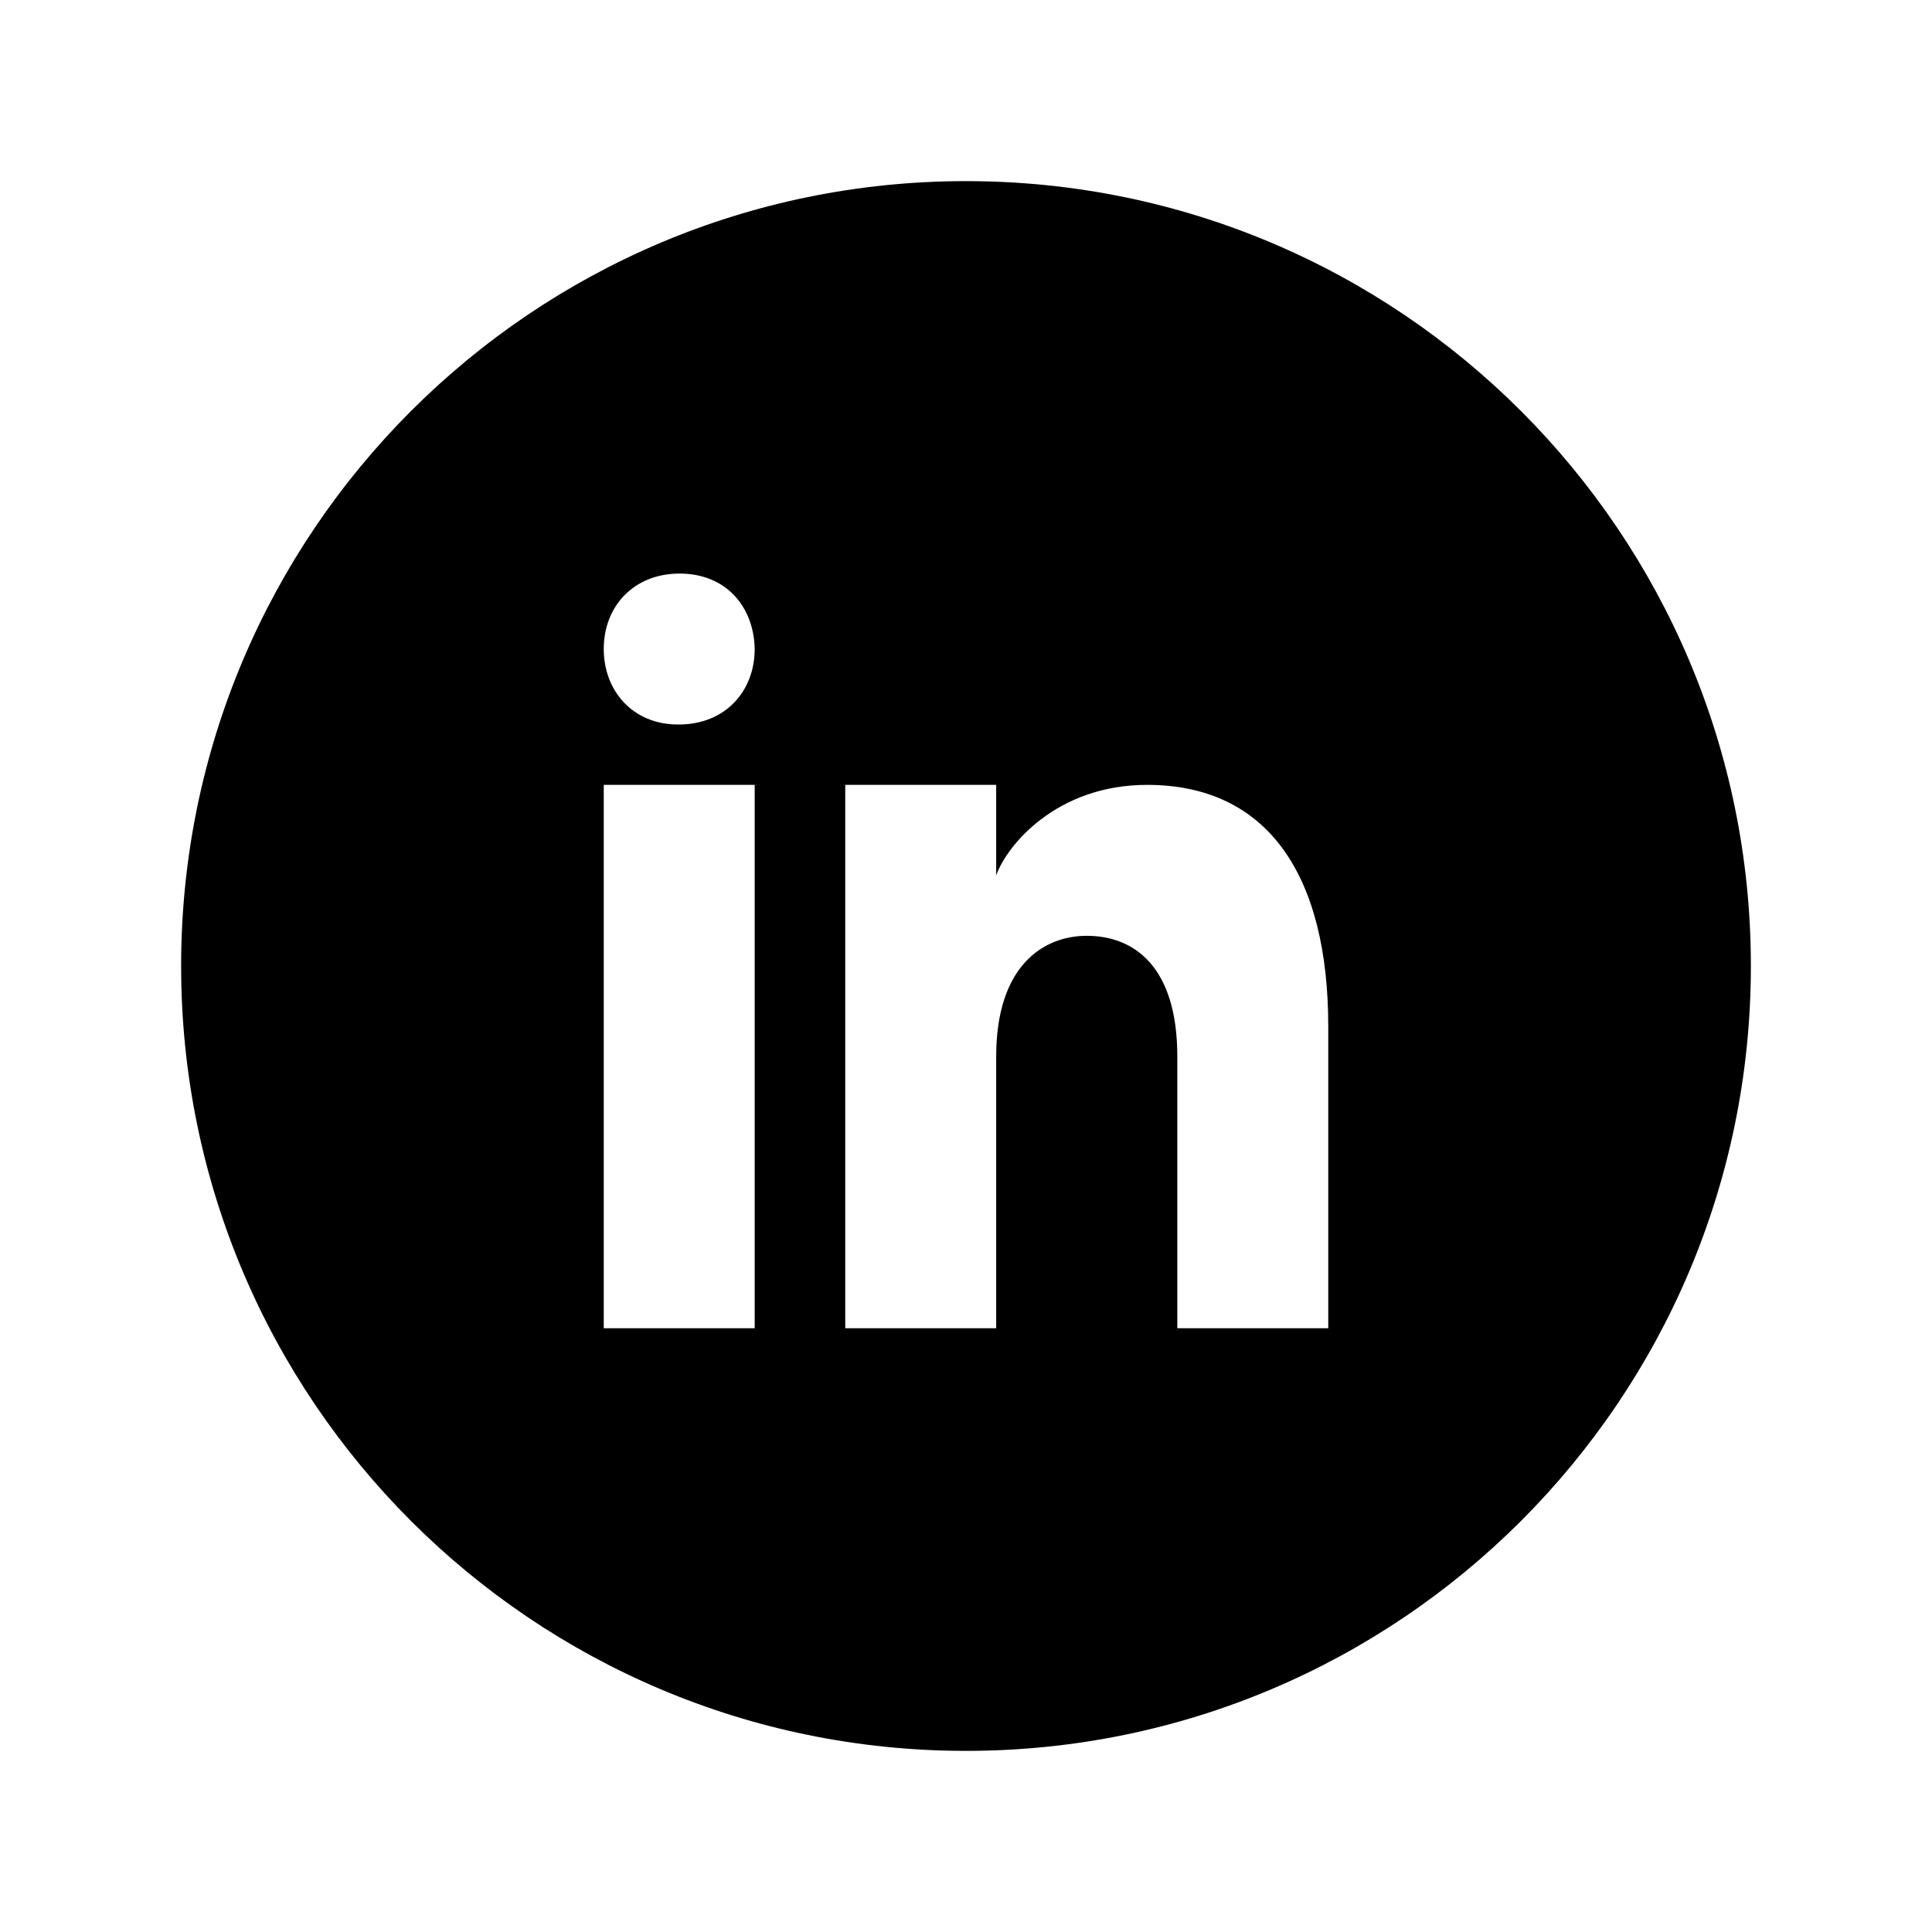
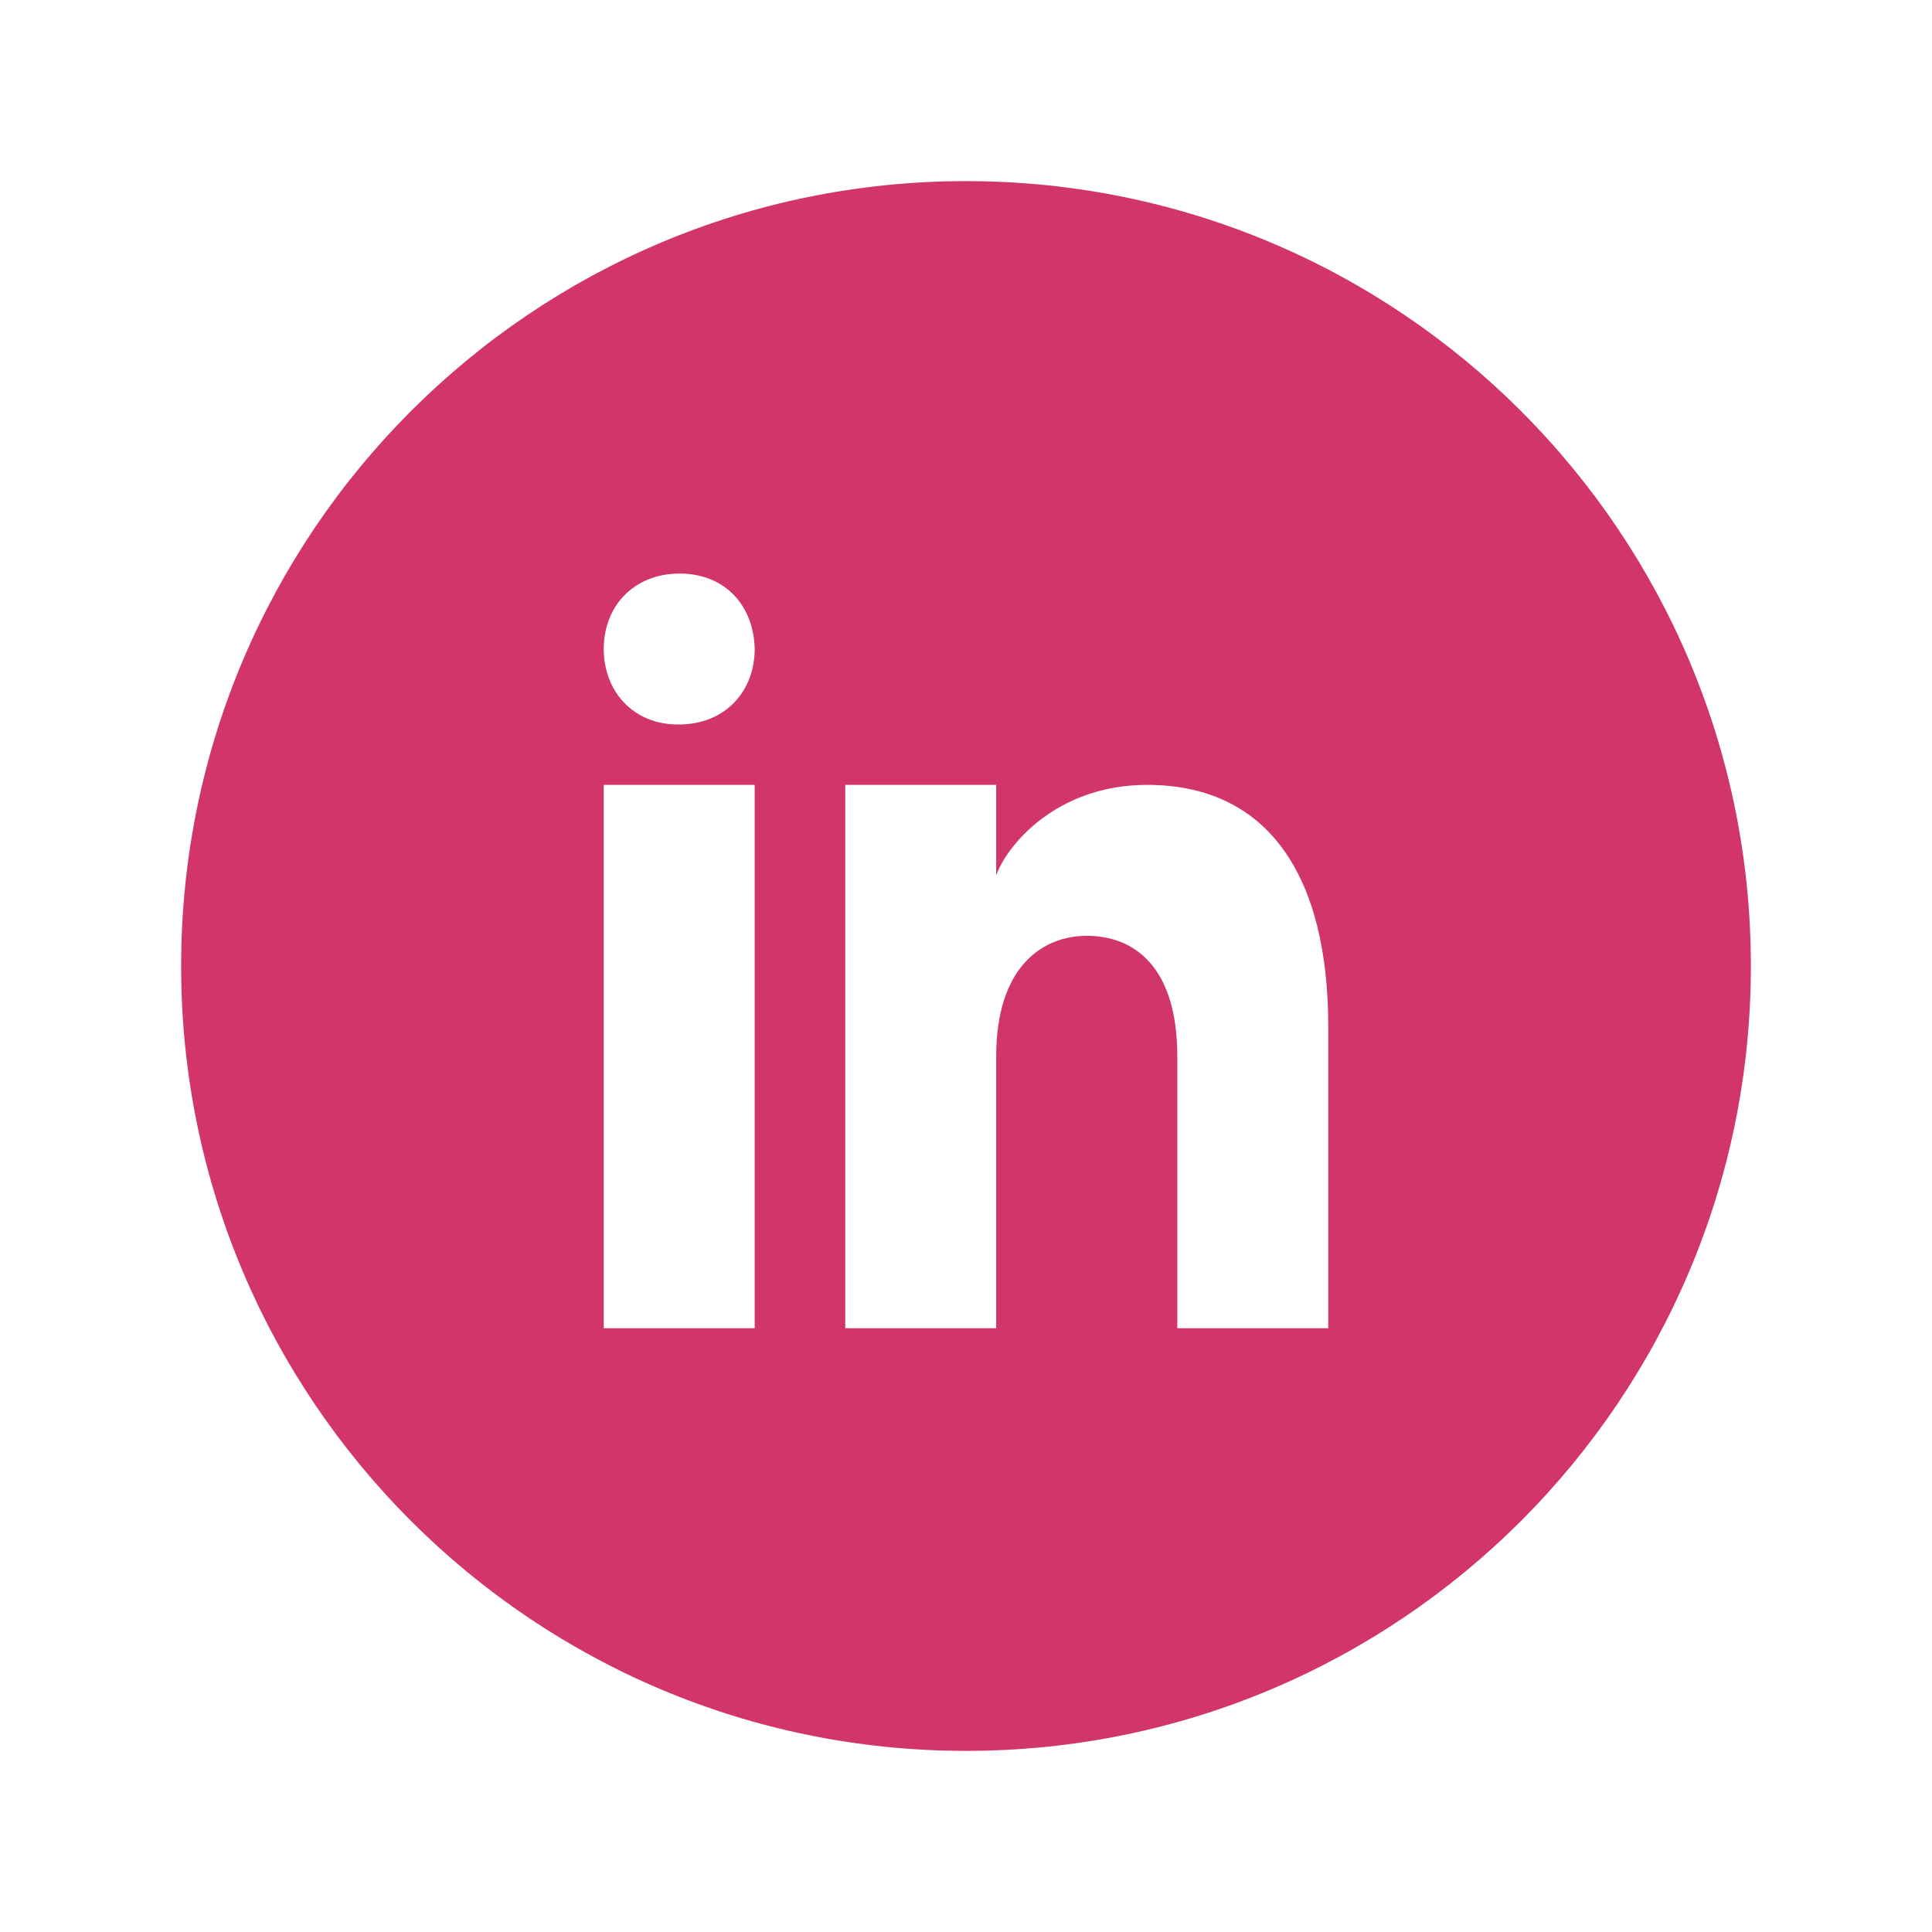
- <svg xmlns="http://www.w3.org/2000/svg" fill="#000000" viewBox="0 0 64 64" width="64px" height="64px">
+ <svg xmlns="http://www.w3.org/2000/svg" fill="#d23669" viewBox="0 0 64 64" width="64px" height="64px">
  <path d="M32,6C17.641,6,6,17.641,6,32c0,14.359,11.641,26,26,26s26-11.641,26-26C58,17.641,46.359,6,32,6z M25,44h-5V26h5V44z M22.485,24h-0.028C20.965,24,20,22.888,20,21.499C20,20.08,20.995,19,22.514,19c1.521,0,2.458,1.08,2.486,2.499 C25,22.887,24.035,24,22.485,24z M44,44h-5v-9c0-3-1.446-4-3-4c-1.445,0-3,1-3,4v9h-5V26h5v3c0.343-0.981,1.984-3,5-3c4,0,6,3,6,8 V44z" />
</svg>
